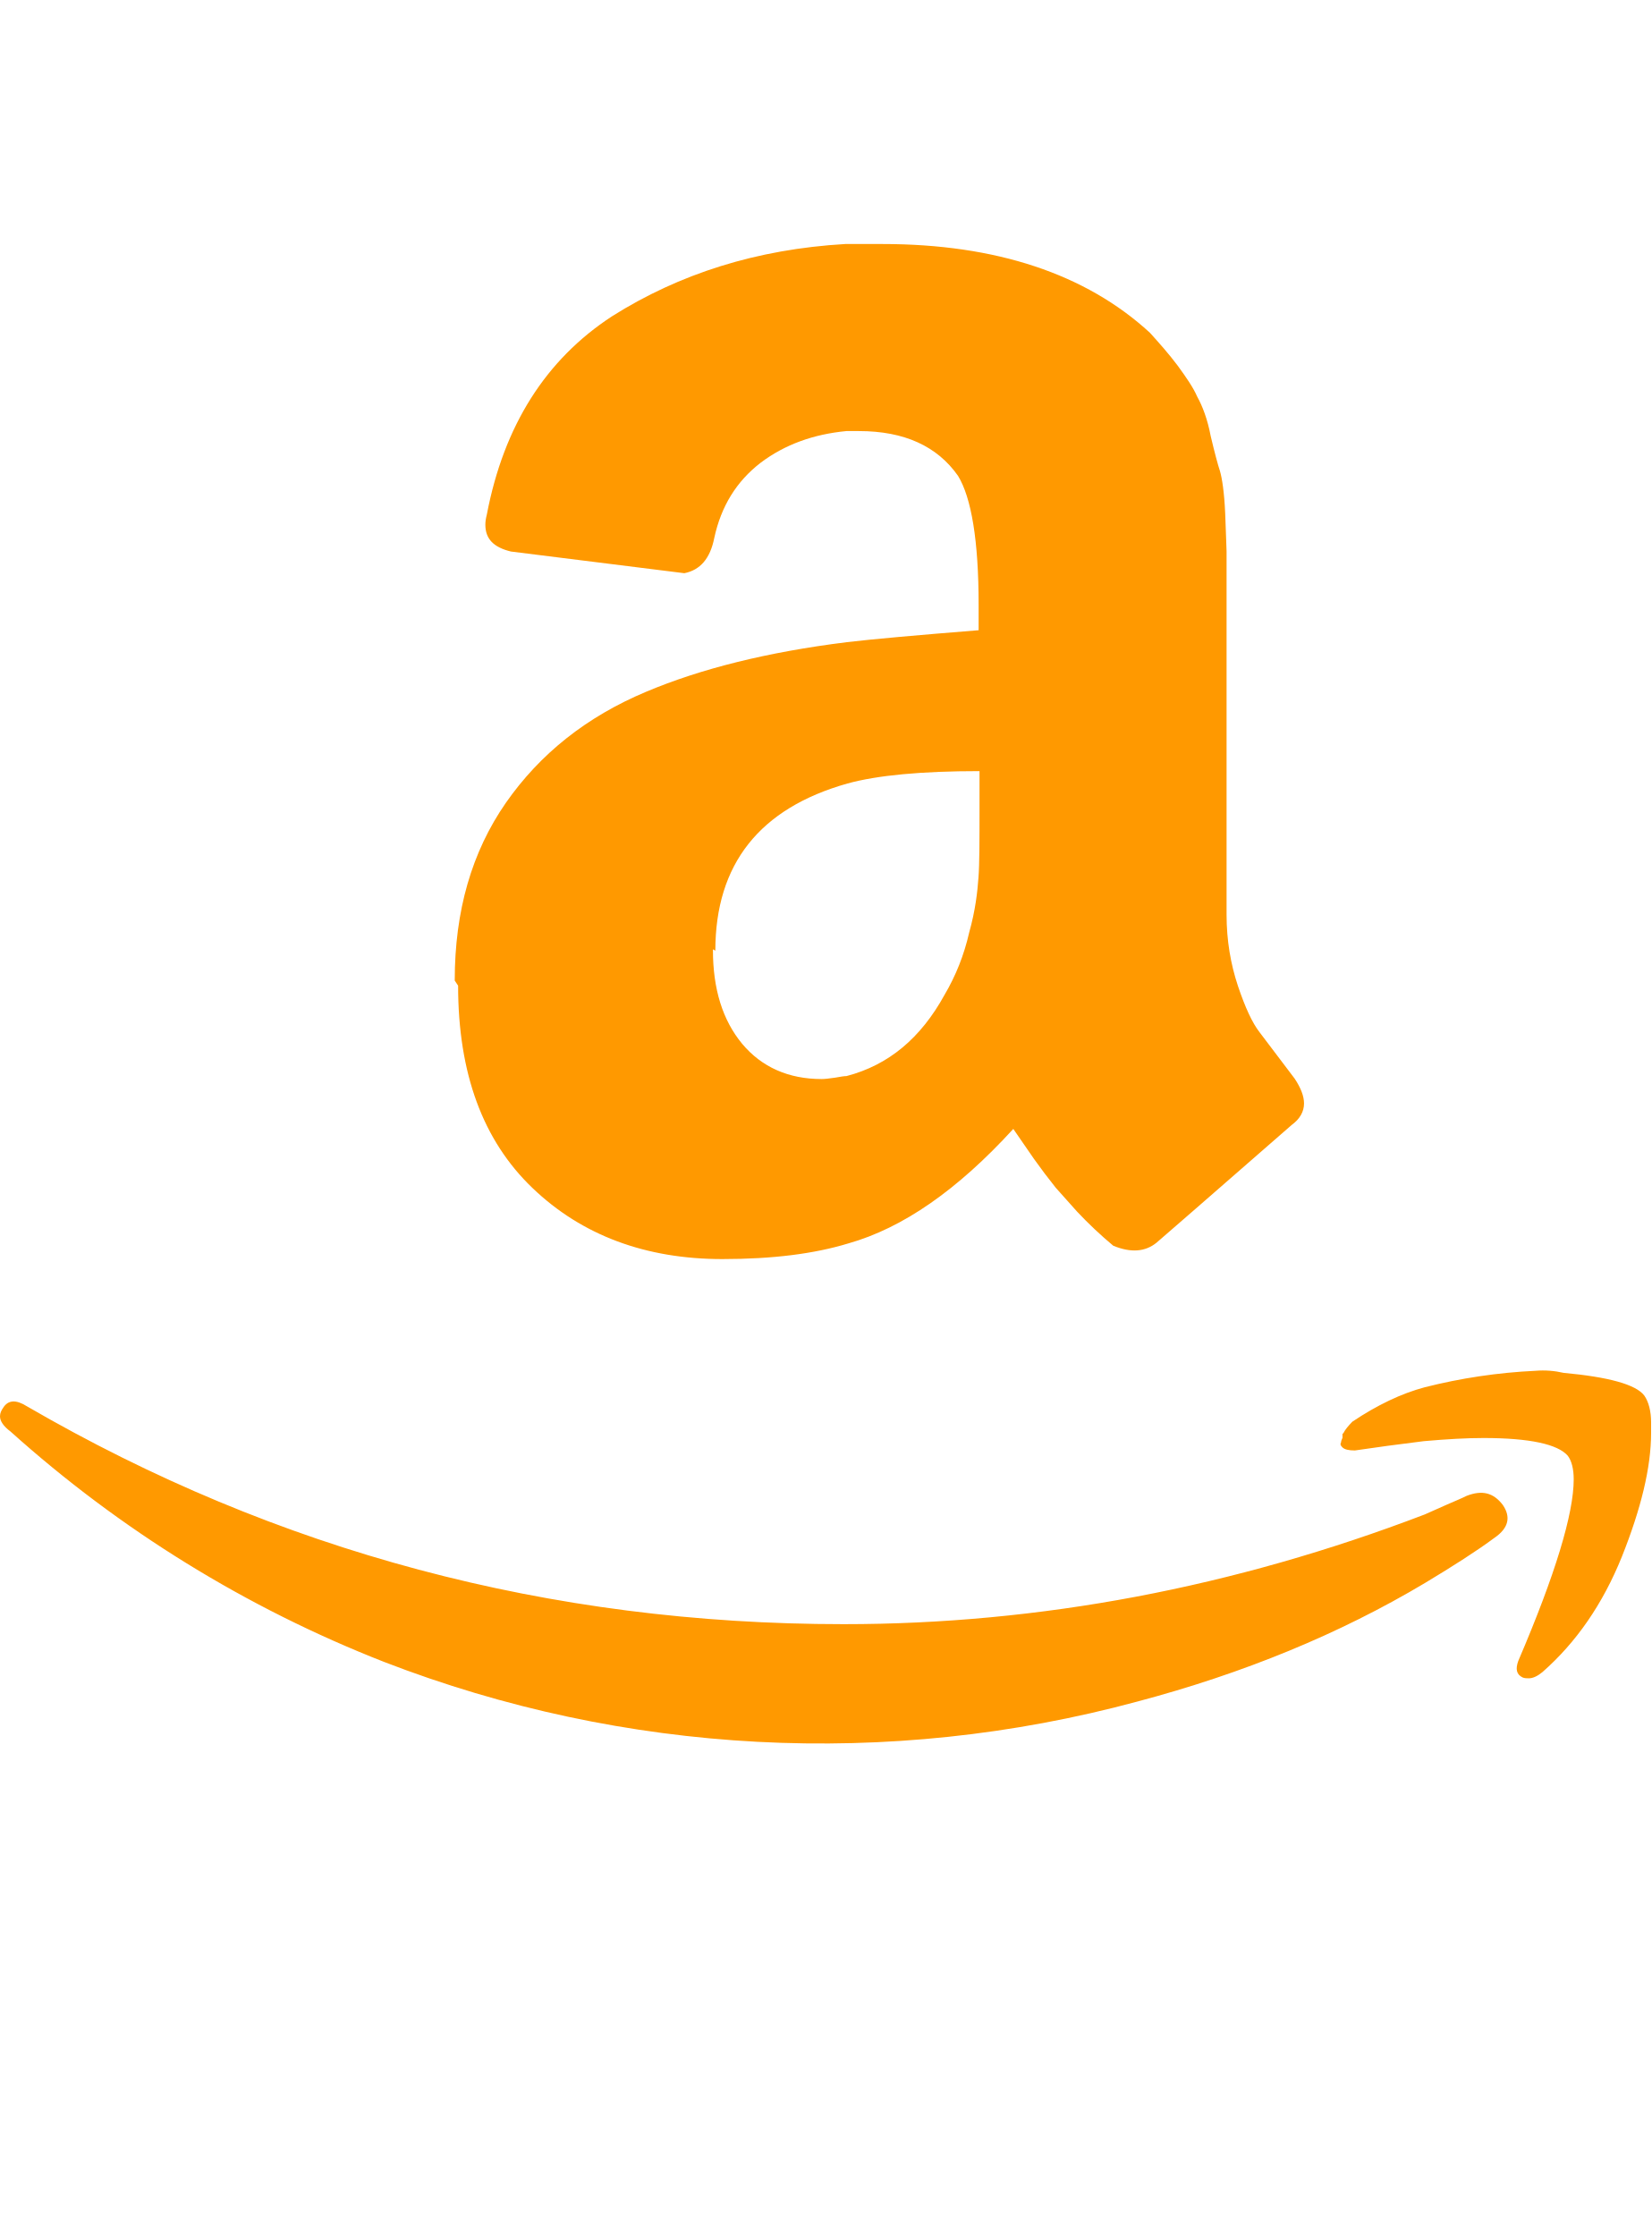
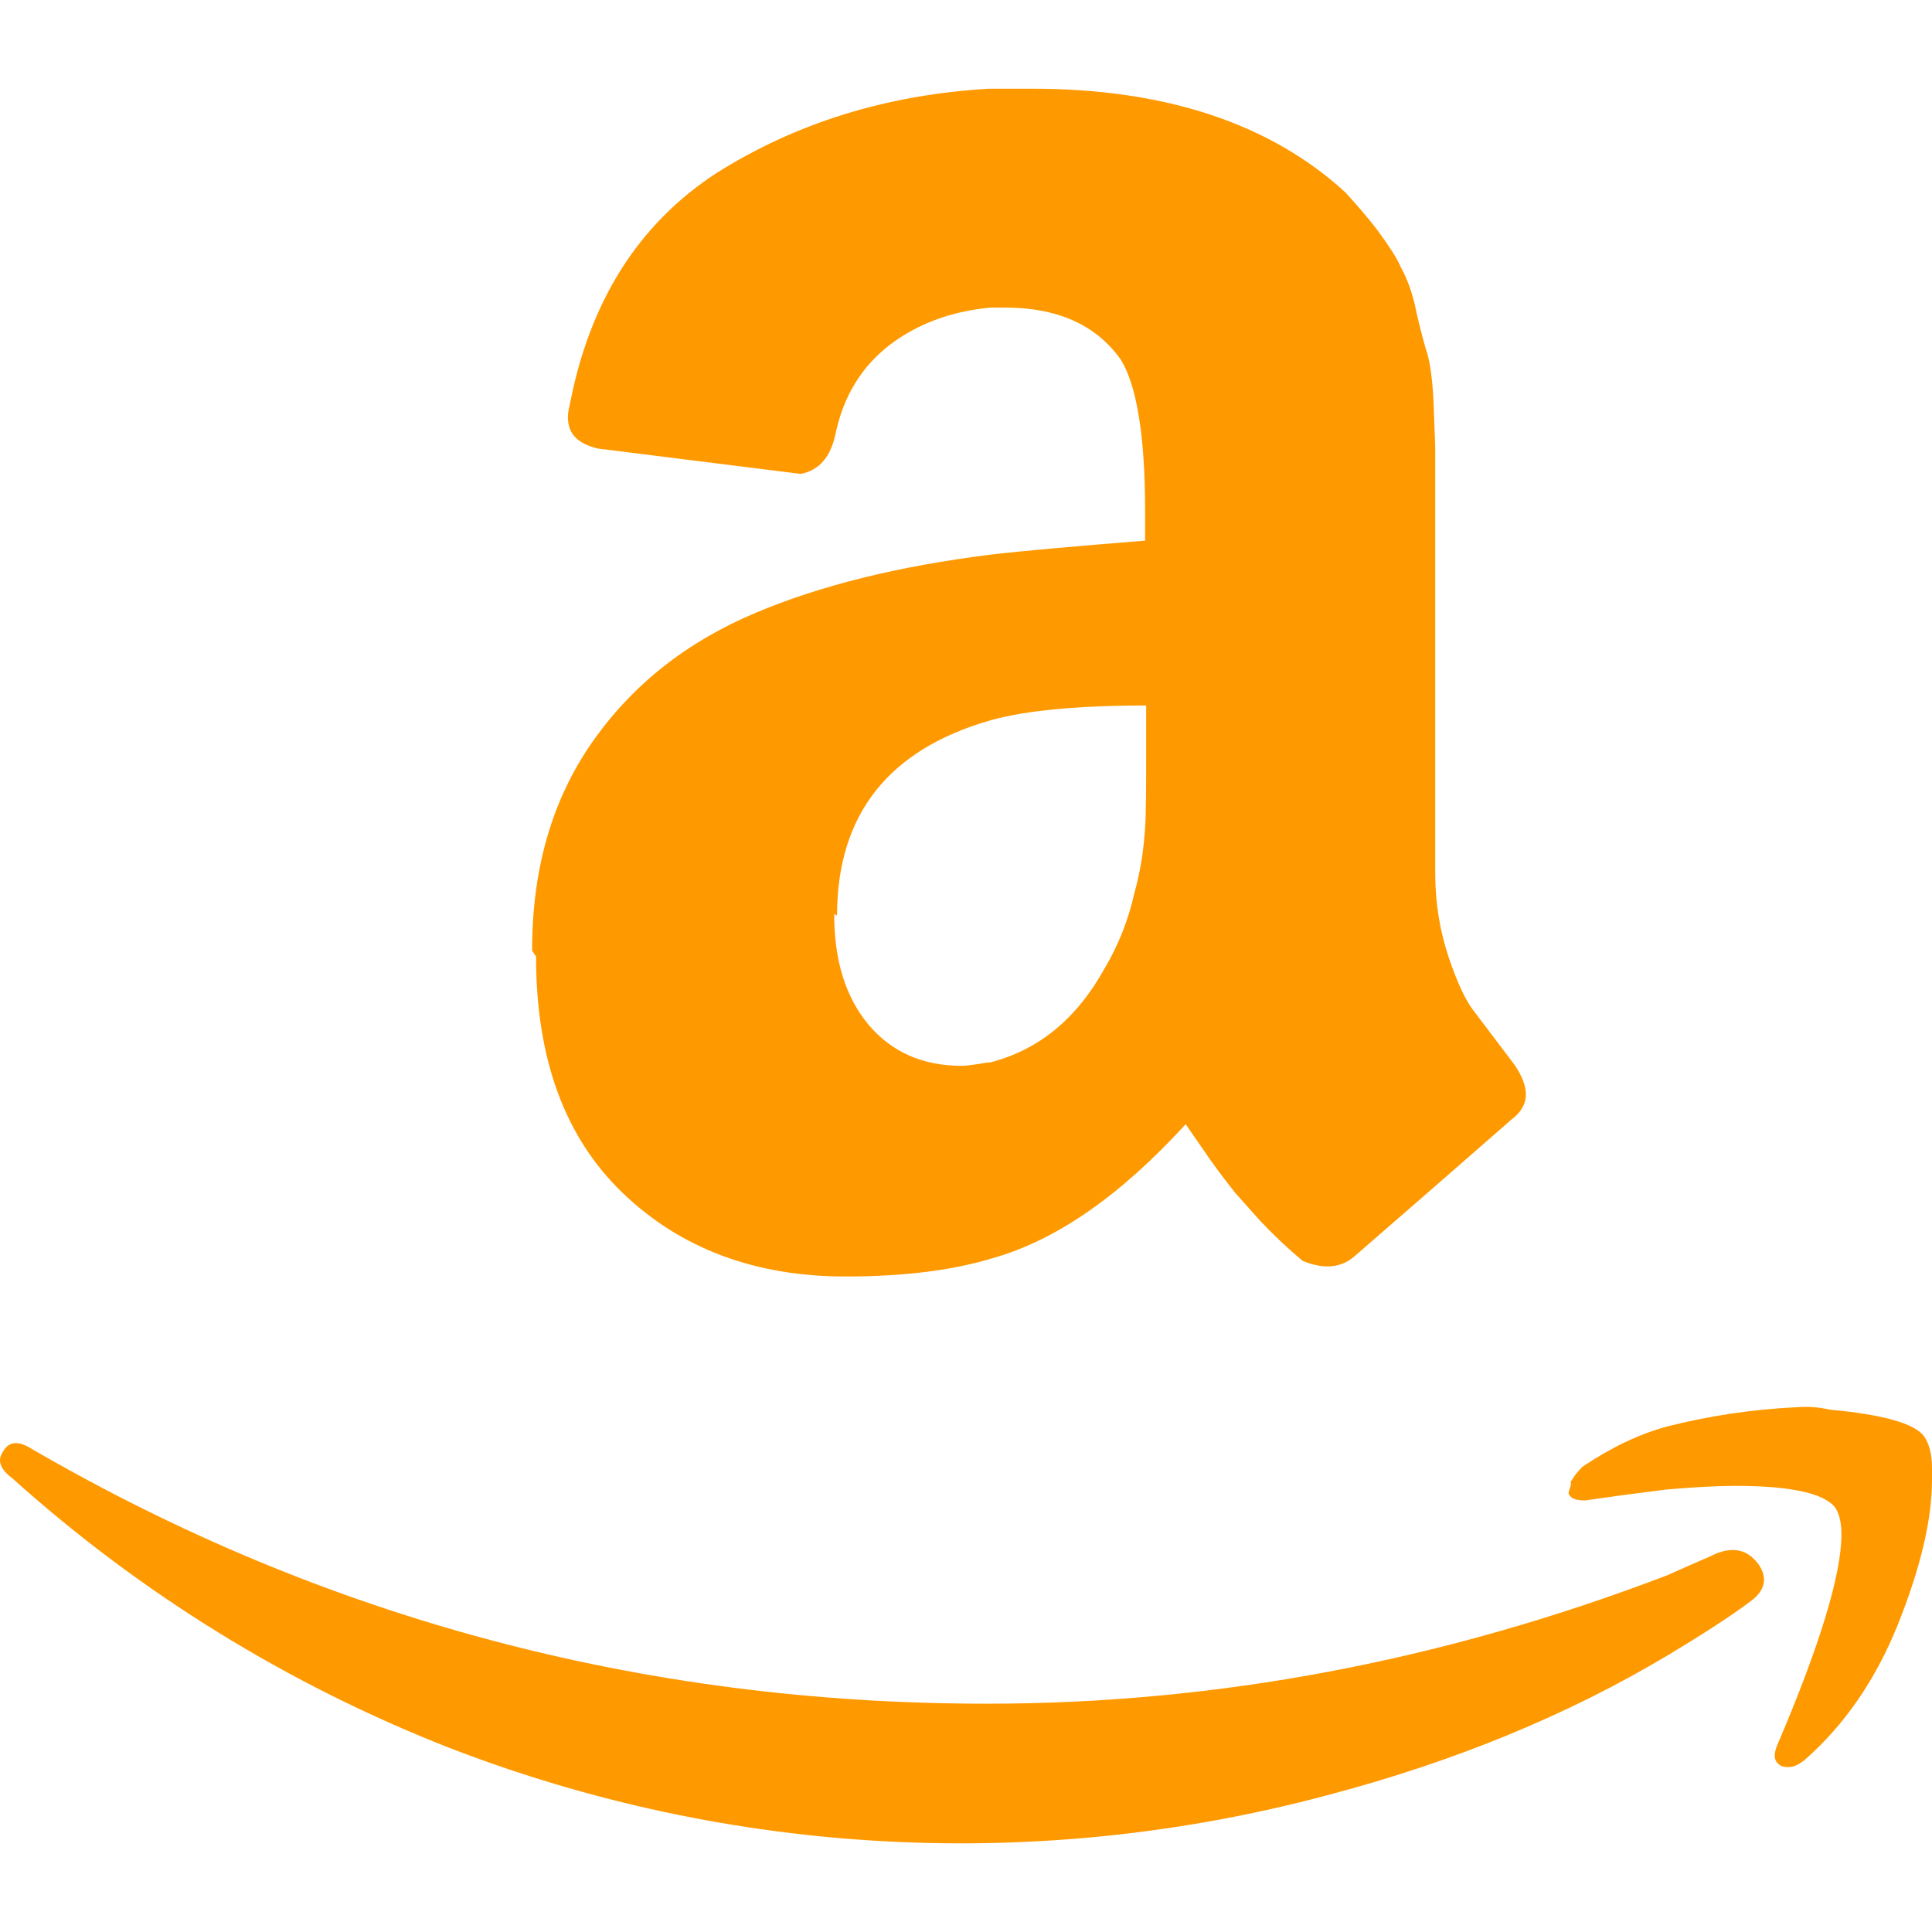
- <svg xmlns="http://www.w3.org/2000/svg" viewBox="0 0 19.937 27" width="19.937" height="27" role="img" aria-label="Amazon">
-   <g transform="translate(0 2.0311) scale(0.8307)">
-     <path fill="#FF9900" d="M.045 18.02c.072-.116.187-.124.348-.022 3.636 2.11 7.594 3.166 11.87 3.166 2.852 0 5.668-.533 8.447-1.595l.315-.14c.138-.06.234-.1.293-.13.226-.088.39-.046.525.13.12.174.09.336-.12.48-.256.19-.6.41-1.006.654-1.244.743-2.64 1.316-4.185 1.726a17.617 17.617 0 01-10.951-.577 17.88 17.88 0 01-5.43-3.35c-.1-.074-.151-.15-.151-.22 0-.047.021-.09.051-.13zm6.565-6.218c0-1.005.247-1.863.743-2.577.495-.71 1.17-1.25 2.04-1.615.796-.335 1.756-.575 2.912-.72.39-.046 1.033-.103 1.92-.174v-.37c0-.93-.105-1.558-.3-1.875-.302-.43-.78-.65-1.44-.65h-.182c-.48.046-.896.196-1.246.46-.35.27-.575.63-.675 1.096-.06.3-.206.465-.435.51l-2.52-.315c-.248-.06-.372-.18-.372-.39 0-.046.007-.09.022-.15.247-1.29.855-2.25 1.82-2.88.976-.616 2.1-.975 3.39-1.05h.54c1.65 0 2.957.434 3.888 1.29.135.15.27.3.405.48.12.165.224.314.283.45.075.134.15.33.195.57.06.254.105.42.135.51.03.104.062.3.076.615.01.313.02.493.02.553v5.28c0 .376.06.72.165 1.036.105.313.21.54.315.674l.51.674c.09.136.136.256.136.36 0 .12-.06.226-.18.314-1.2 1.05-1.86 1.62-1.963 1.71-.165.135-.375.15-.63.045a6.062 6.062 0 01-.526-.496l-.31-.347a9.391 9.391 0 01-.317-.42l-.3-.435c-.81.886-1.603 1.44-2.4 1.665-.494.15-1.093.227-1.83.227-1.11 0-2.04-.343-2.76-1.034-.72-.69-1.08-1.665-1.08-2.94l-.05-.076zm3.753-.438c0 .566.14 1.02.425 1.364.285.34.675.512 1.155.512.045 0 .106-.007.195-.02.09-.016.134-.023.166-.023.614-.16 1.08-.553 1.424-1.178.165-.28.285-.58.36-.91.09-.32.12-.59.135-.8.015-.195.015-.54.015-1.005v-.54c-.84 0-1.484.06-1.92.18-1.275.36-1.92 1.17-1.92 2.43l-.035-.02zm9.162 7.027c.03-.06.075-.11.132-.17.362-.243.714-.41 1.05-.5a8.094 8.094 0 011.612-.24c.14-.012.28 0 .41.03.65.06 1.05.168 1.172.33.063.09.099.228.099.39v.15c0 .51-.149 1.11-.424 1.8-.278.69-.664 1.248-1.156 1.68-.073.06-.14.09-.197.09-.03 0-.06 0-.09-.012-.09-.044-.107-.12-.064-.24.54-1.26.806-2.143.806-2.64 0-.15-.03-.27-.087-.344-.145-.166-.55-.257-1.224-.257-.243 0-.533.016-.87.046-.363.045-.7.09-1 .135-.09 0-.148-.014-.18-.044-.03-.03-.036-.047-.02-.077 0-.017.006-.03.02-.063v-.06z" />
-   </g>
+ <svg xmlns="http://www.w3.org/2000/svg" viewBox="0 0 24 24" width="24" height="24" role="img" aria-label="Amazon">
+   <path fill="#FF9900" d="M.045 18.02c.072-.116.187-.124.348-.022 3.636 2.11 7.594 3.166 11.87 3.166 2.852 0 5.668-.533 8.447-1.595l.315-.14c.138-.06.234-.1.293-.13.226-.088.39-.046.525.13.12.174.09.336-.12.48-.256.19-.6.41-1.006.654-1.244.743-2.64 1.316-4.185 1.726a17.617 17.617 0 01-10.951-.577 17.88 17.88 0 01-5.43-3.35c-.1-.074-.151-.15-.151-.22 0-.047.021-.09.051-.13zm6.565-6.218c0-1.005.247-1.863.743-2.577.495-.71 1.17-1.25 2.04-1.615.796-.335 1.756-.575 2.912-.72.39-.046 1.033-.103 1.92-.174v-.37c0-.93-.105-1.558-.3-1.875-.302-.43-.78-.65-1.44-.65h-.182c-.48.046-.896.196-1.246.46-.35.27-.575.63-.675 1.096-.06.3-.206.465-.435.51l-2.52-.315c-.248-.06-.372-.18-.372-.39 0-.046.007-.09.022-.15.247-1.29.855-2.25 1.82-2.88.976-.616 2.1-.975 3.39-1.05h.54c1.65 0 2.957.434 3.888 1.29.135.15.27.3.405.48.12.165.224.314.283.45.075.134.15.33.195.57.06.254.105.42.135.51.03.104.062.3.076.615.01.313.02.493.02.553v5.28c0 .376.06.72.165 1.036.105.313.21.54.315.674l.51.674c.09.136.136.256.136.36 0 .12-.06.226-.18.314-1.2 1.05-1.86 1.62-1.963 1.71-.165.135-.375.15-.63.045a6.062 6.062 0 01-.526-.496l-.31-.347a9.391 9.391 0 01-.317-.42l-.3-.435c-.81.886-1.603 1.44-2.4 1.665-.494.15-1.093.227-1.83.227-1.11 0-2.04-.343-2.76-1.034-.72-.69-1.08-1.665-1.08-2.94l-.05-.076zm3.753-.438c0 .566.14 1.02.425 1.364.285.34.675.512 1.155.512.045 0 .106-.007.195-.02.09-.016.134-.023.166-.023.614-.16 1.08-.553 1.424-1.178.165-.28.285-.58.36-.91.09-.32.12-.59.135-.8.015-.195.015-.54.015-1.005v-.54c-.84 0-1.484.06-1.92.18-1.275.36-1.92 1.17-1.92 2.43l-.035-.02zm9.162 7.027c.03-.06.075-.11.132-.17.362-.243.714-.41 1.05-.5a8.094 8.094 0 011.612-.24c.14-.012.28 0 .41.03.65.06 1.05.168 1.172.33.063.09.099.228.099.39v.15c0 .51-.149 1.11-.424 1.8-.278.69-.664 1.248-1.156 1.68-.073.06-.14.09-.197.09-.03 0-.06 0-.09-.012-.09-.044-.107-.12-.064-.24.54-1.26.806-2.143.806-2.64 0-.15-.03-.27-.087-.344-.145-.166-.55-.257-1.224-.257-.243 0-.533.016-.87.046-.363.045-.7.09-1 .135-.09 0-.148-.014-.18-.044-.03-.03-.036-.047-.02-.077 0-.017.006-.03.02-.063v-.06z" />
</svg>
